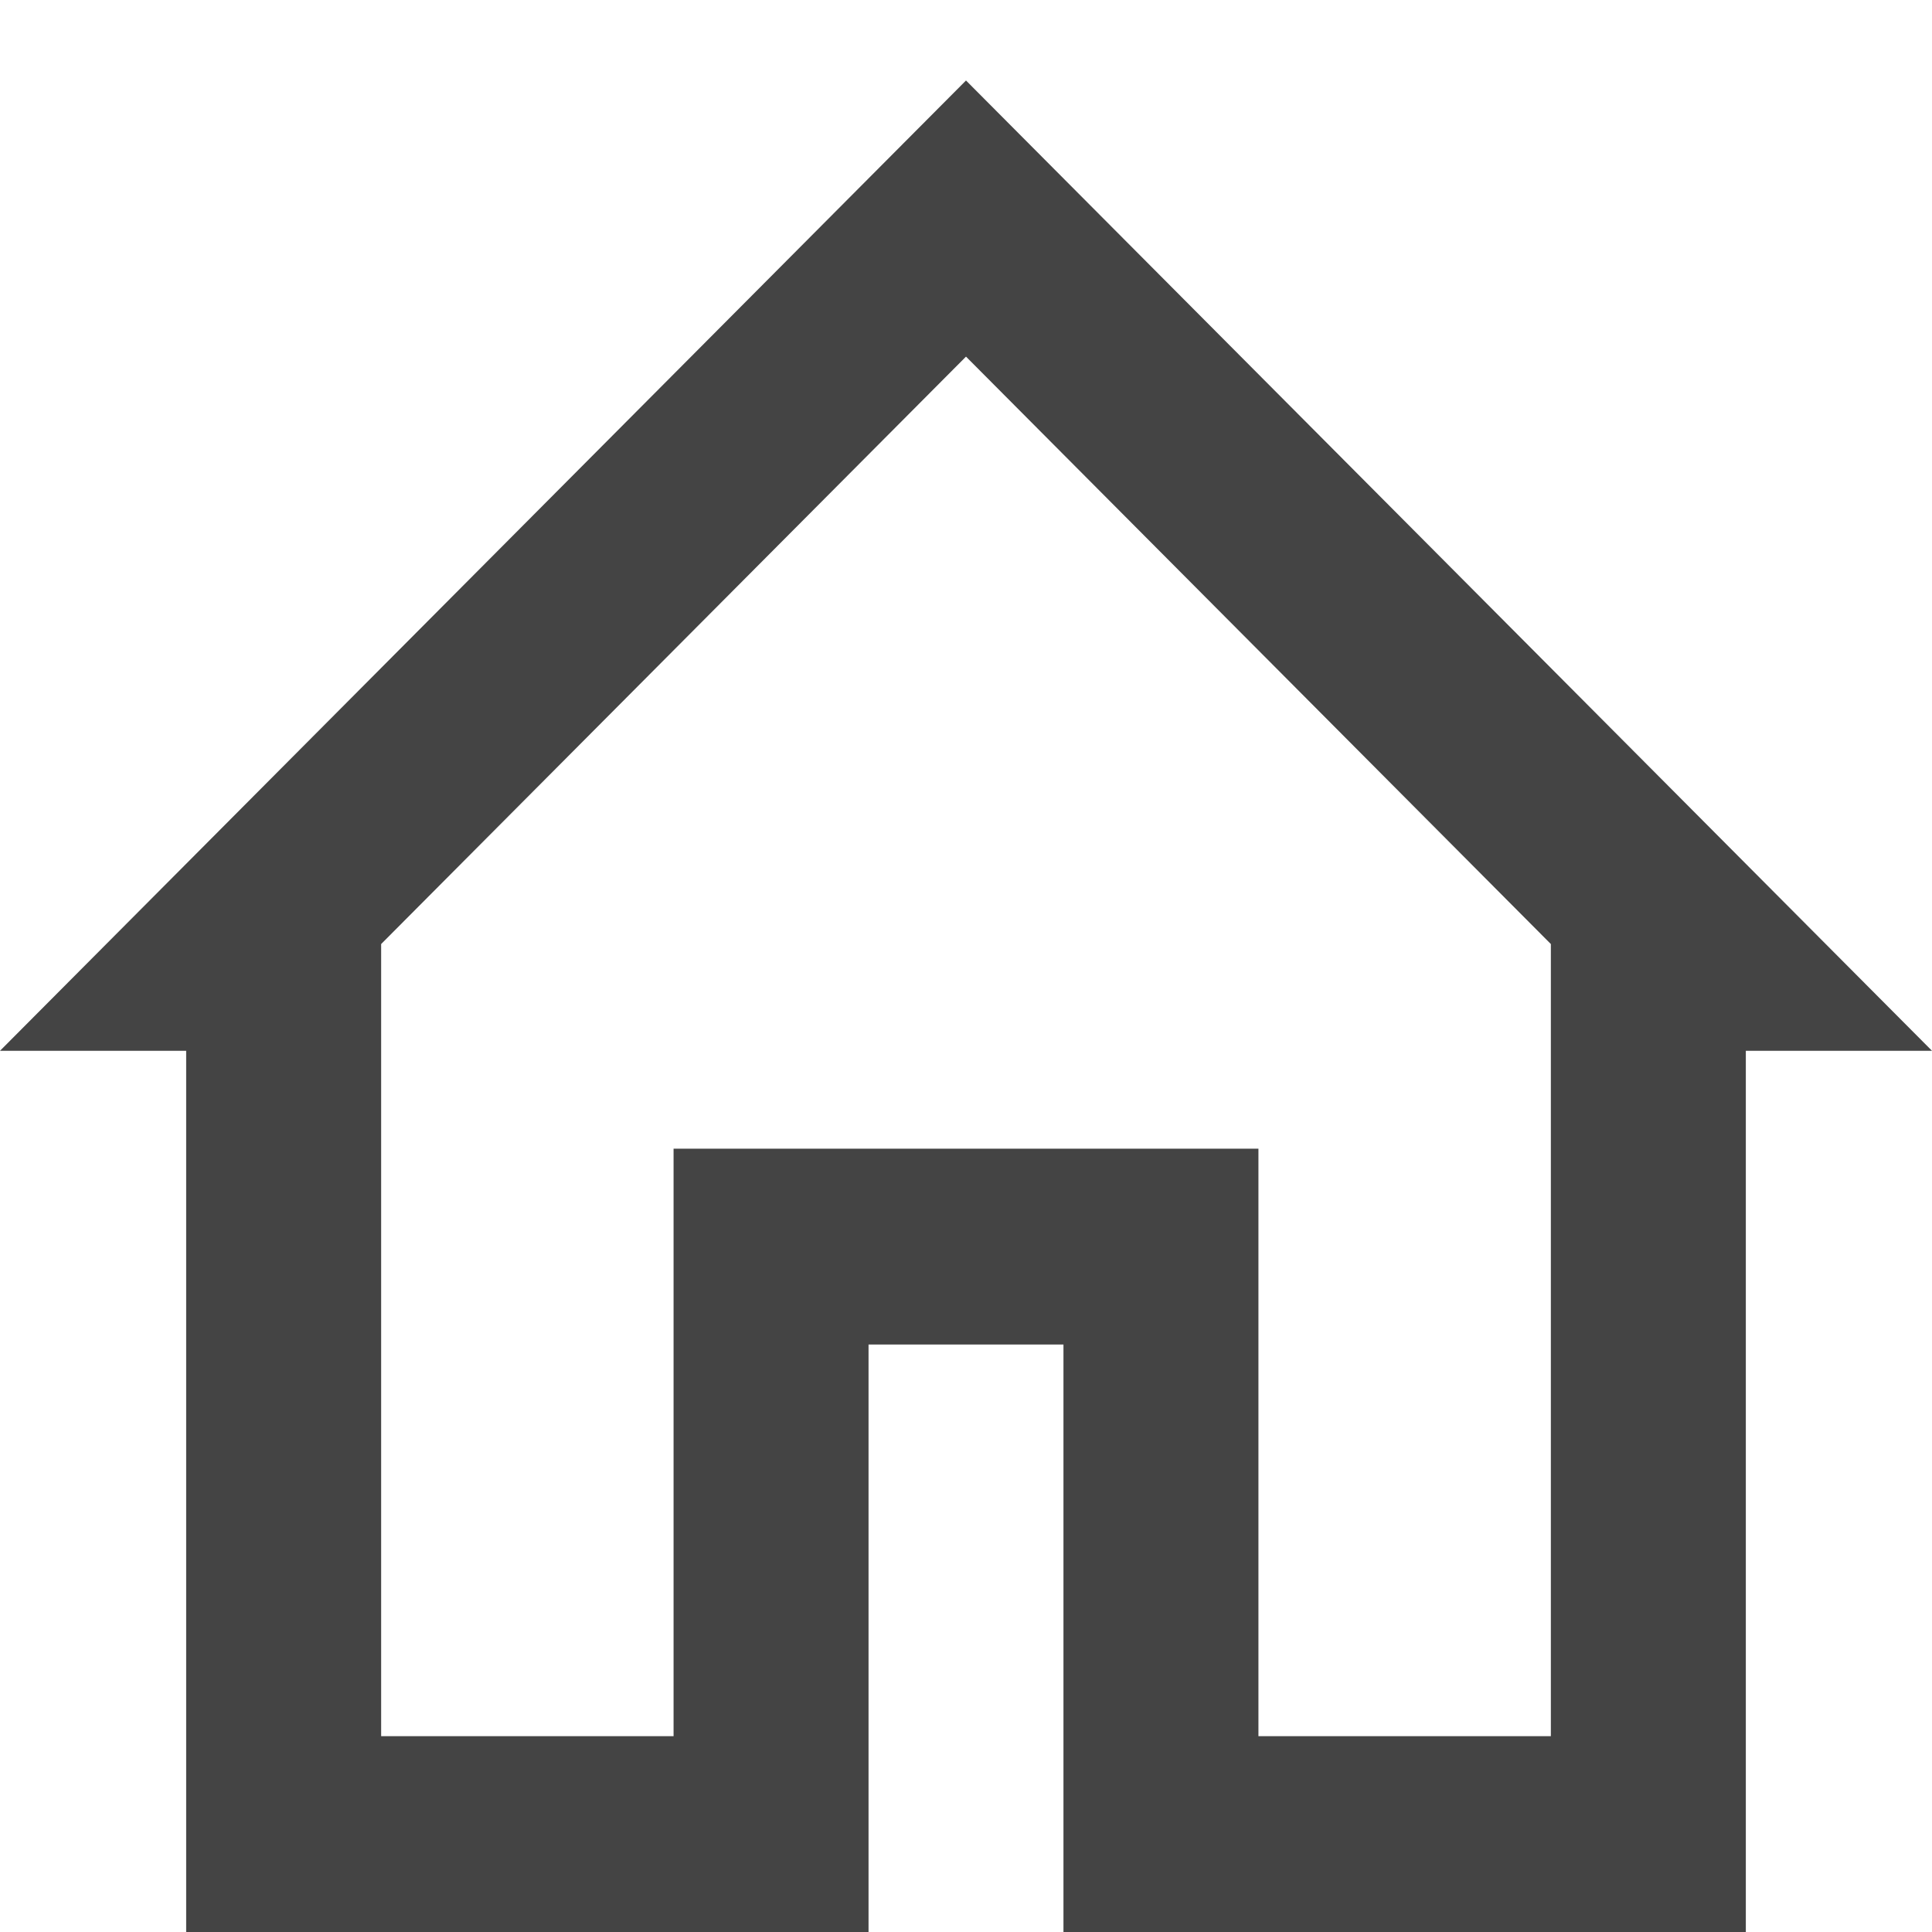
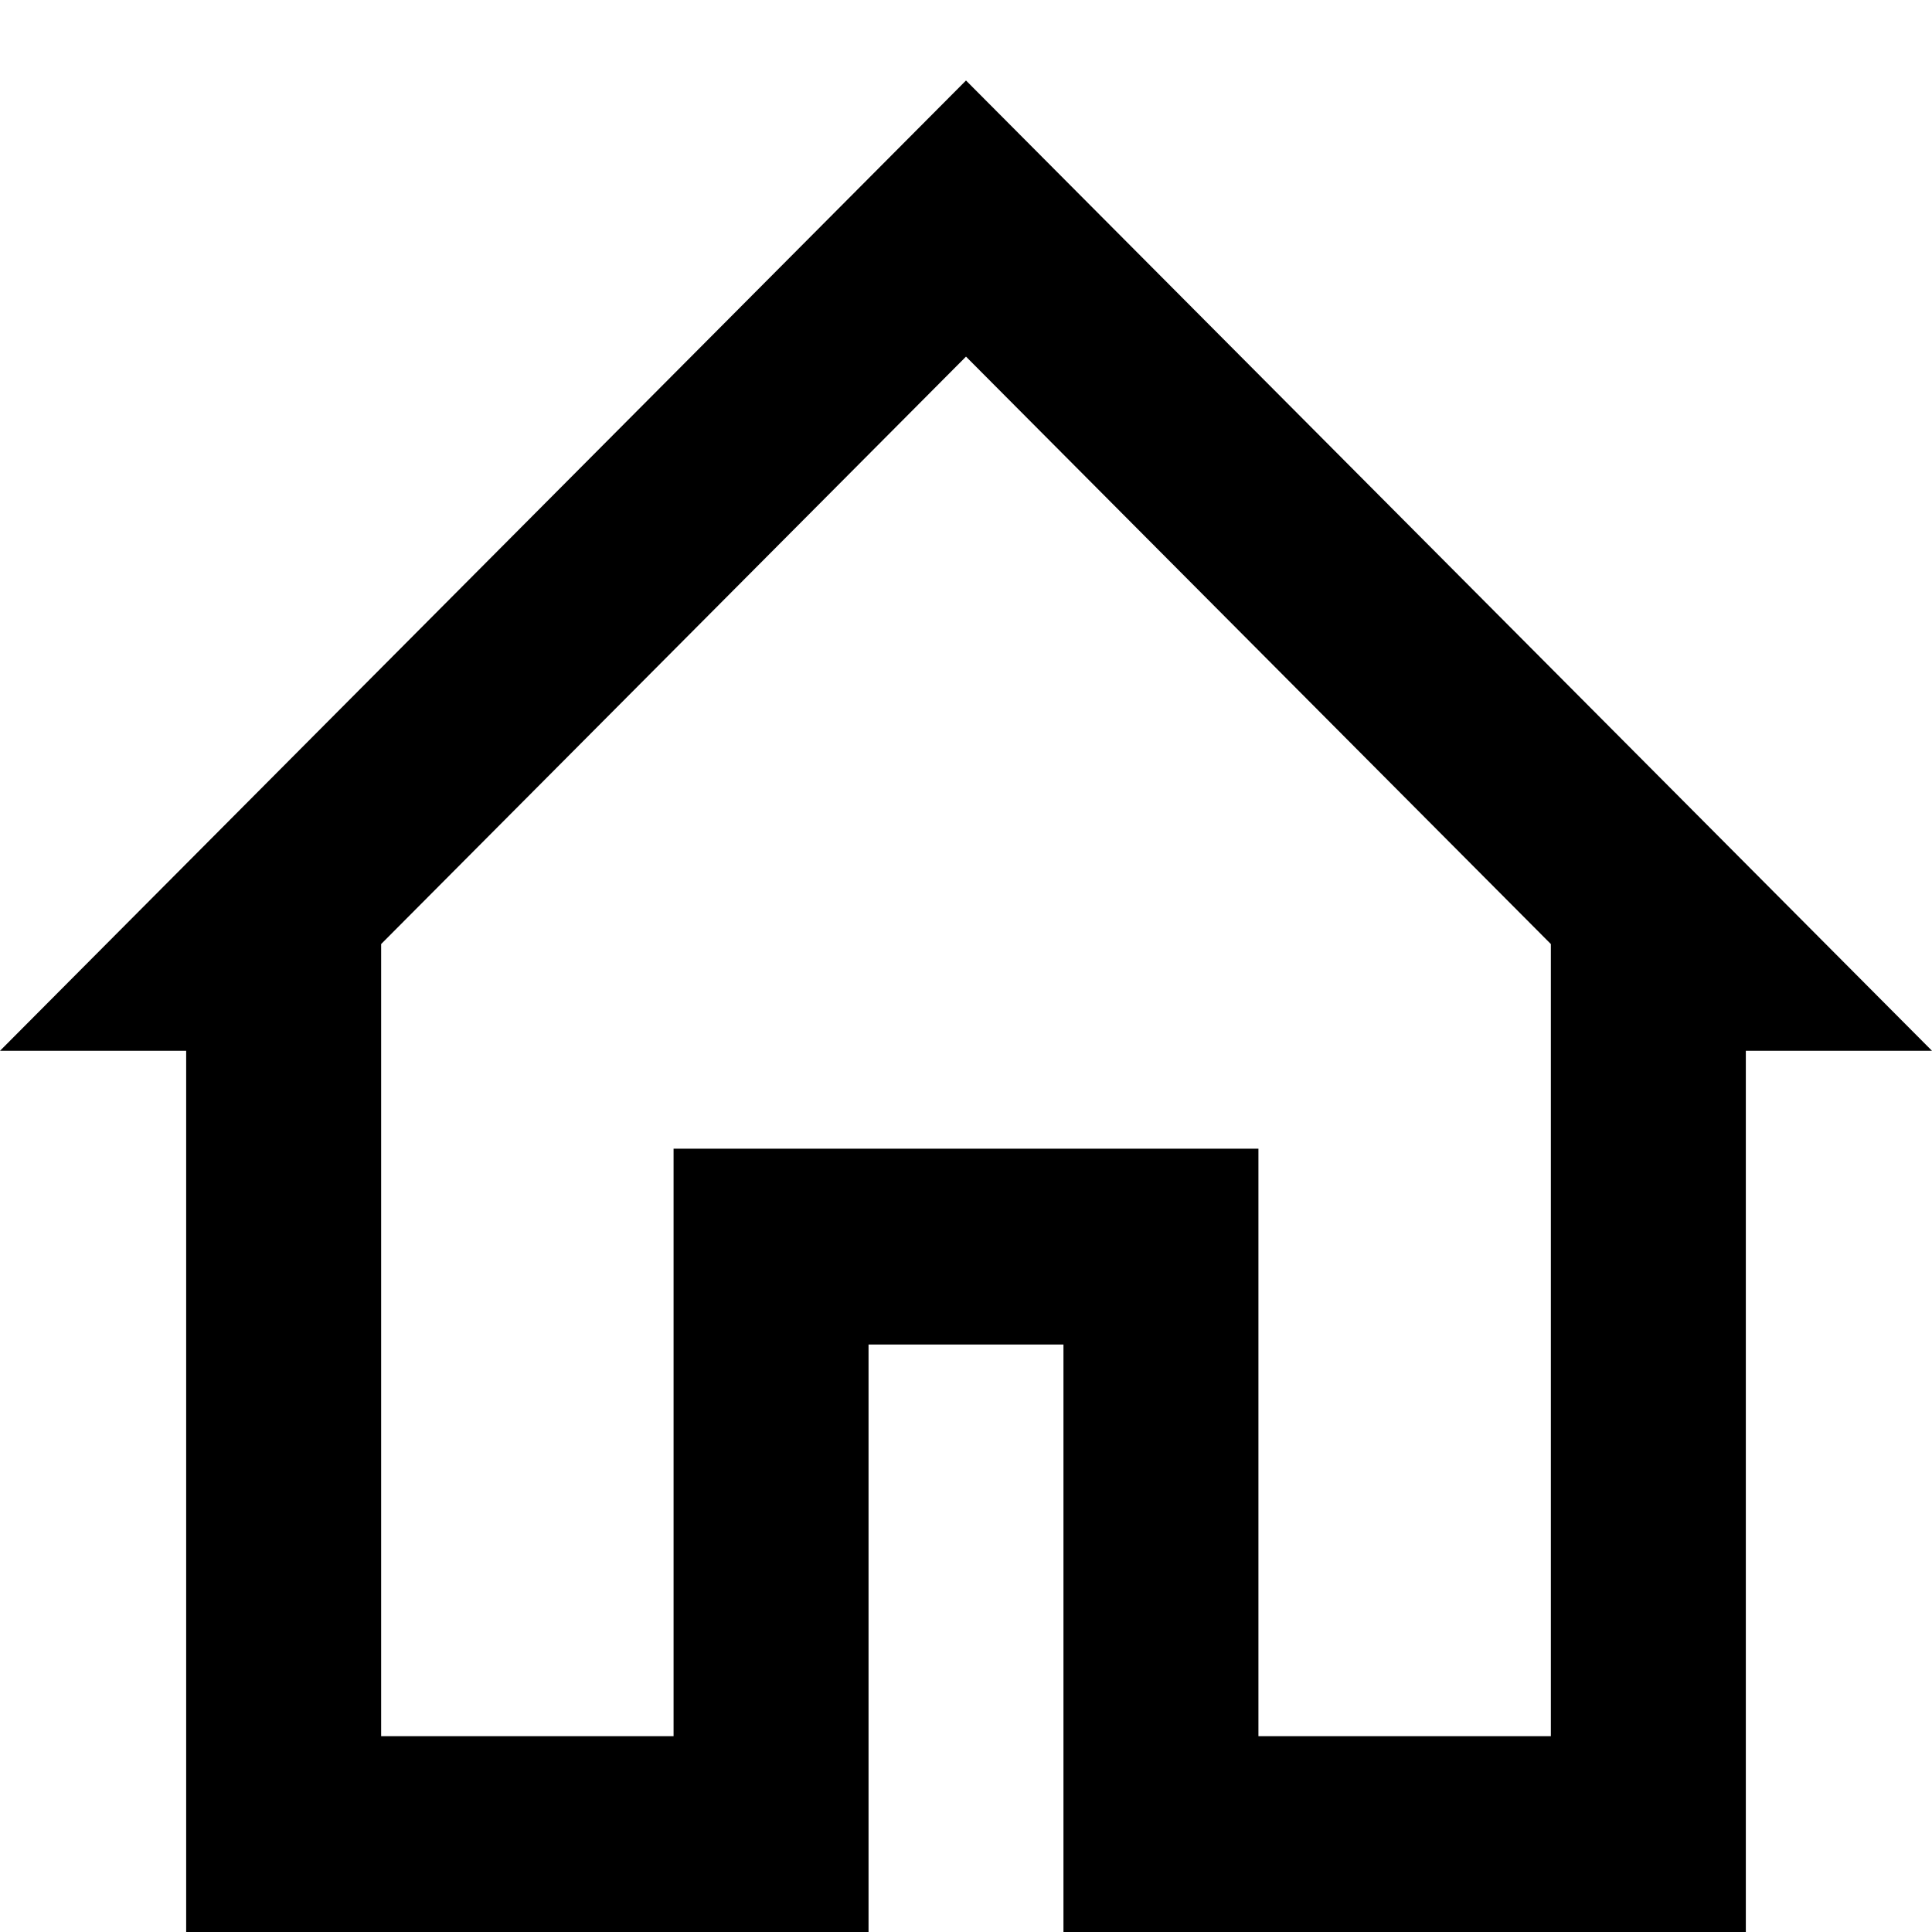
- <svg xmlns="http://www.w3.org/2000/svg" width="36" height="36" viewBox="0 0 36 36" fill="none">
-   <path fill-rule="evenodd" clip-rule="evenodd" d="M36 19.58L18 1.5L0 19.58H3.469V36H16.184V25.053H19.816V36H32.531V19.58H36ZM12.551 21.404V32.351H7.102V17.591L18 6.645L28.898 17.591V32.351H23.449V21.404H19.816H16.184H12.551Z" fill="#444444" />
+ <svg xmlns="http://www.w3.org/2000/svg" preserveAspectRatio="xMidYMid meet" viewBox="0 0 36 36" fill="currentColor">
+   <path fill-rule="evenodd" clip-rule="evenodd" d="M36 19.58L18 1.5L0 19.58H3.469V36H16.184V25.053H19.816V36H32.531V19.58H36ZM12.551 21.404V32.351H7.102V17.591L18 6.645L28.898 17.591V32.351H23.449V21.404H19.816H16.184H12.551Z" fill="currentColor" />
</svg>
